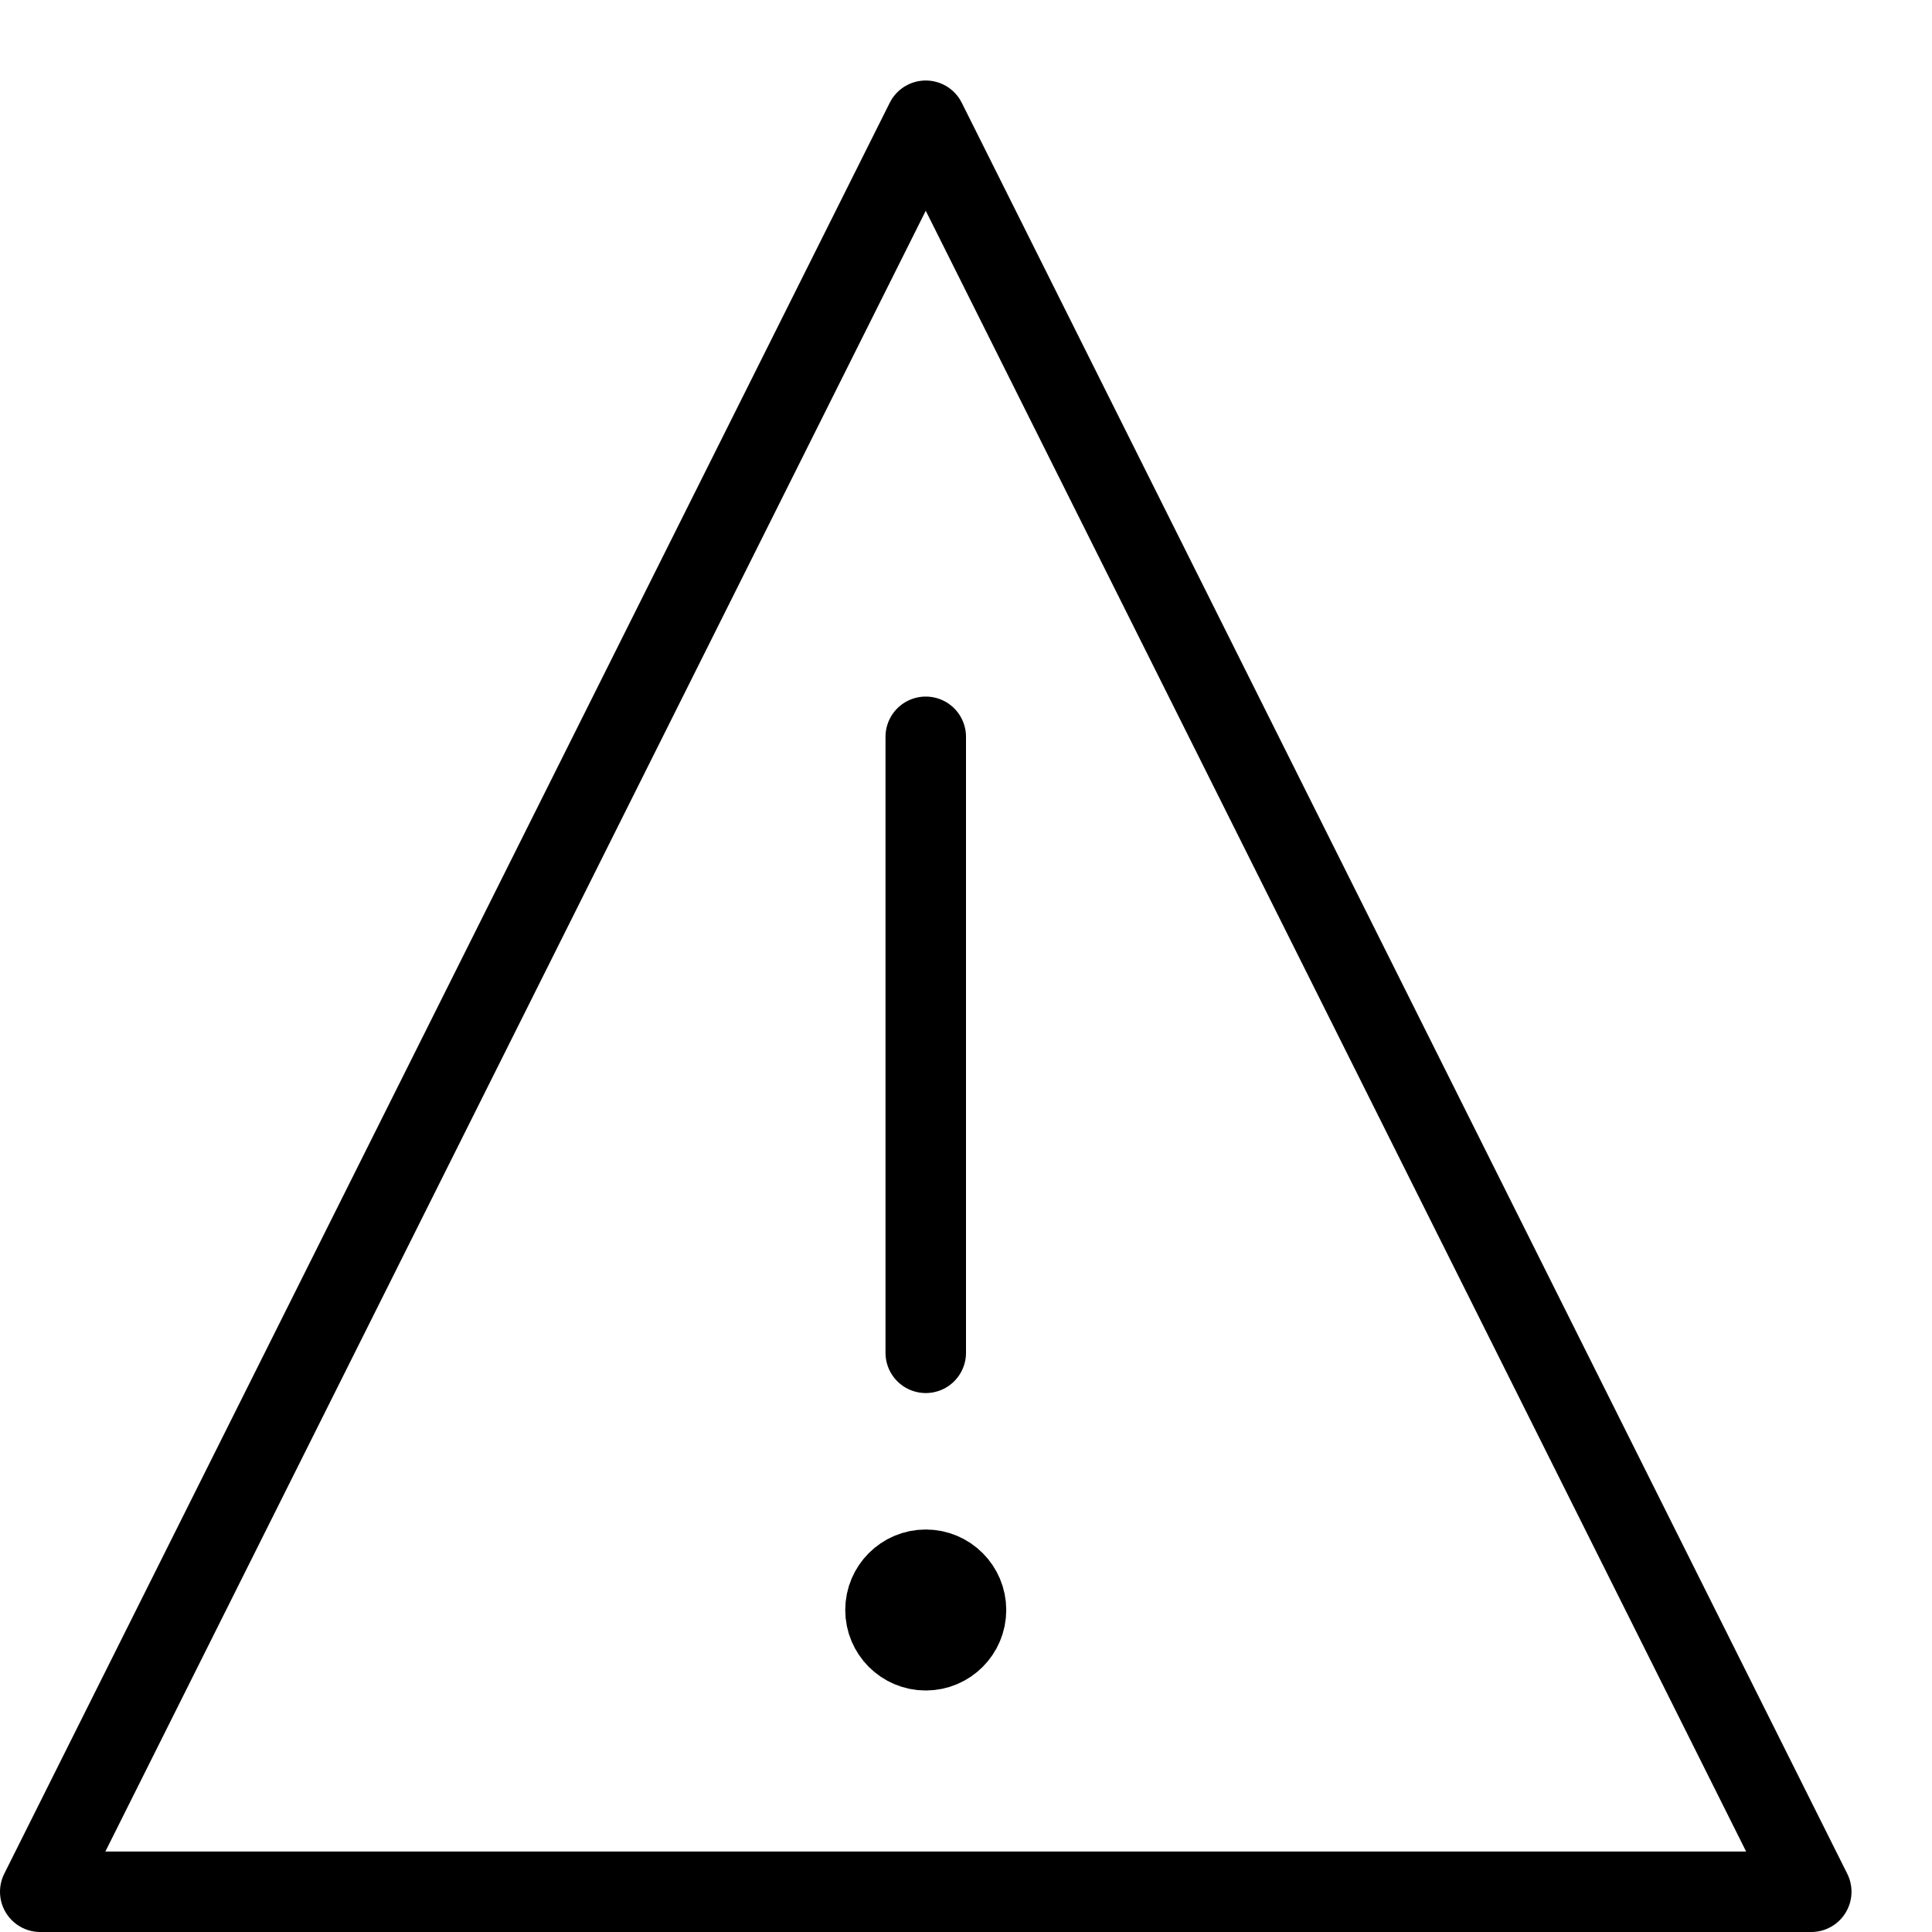
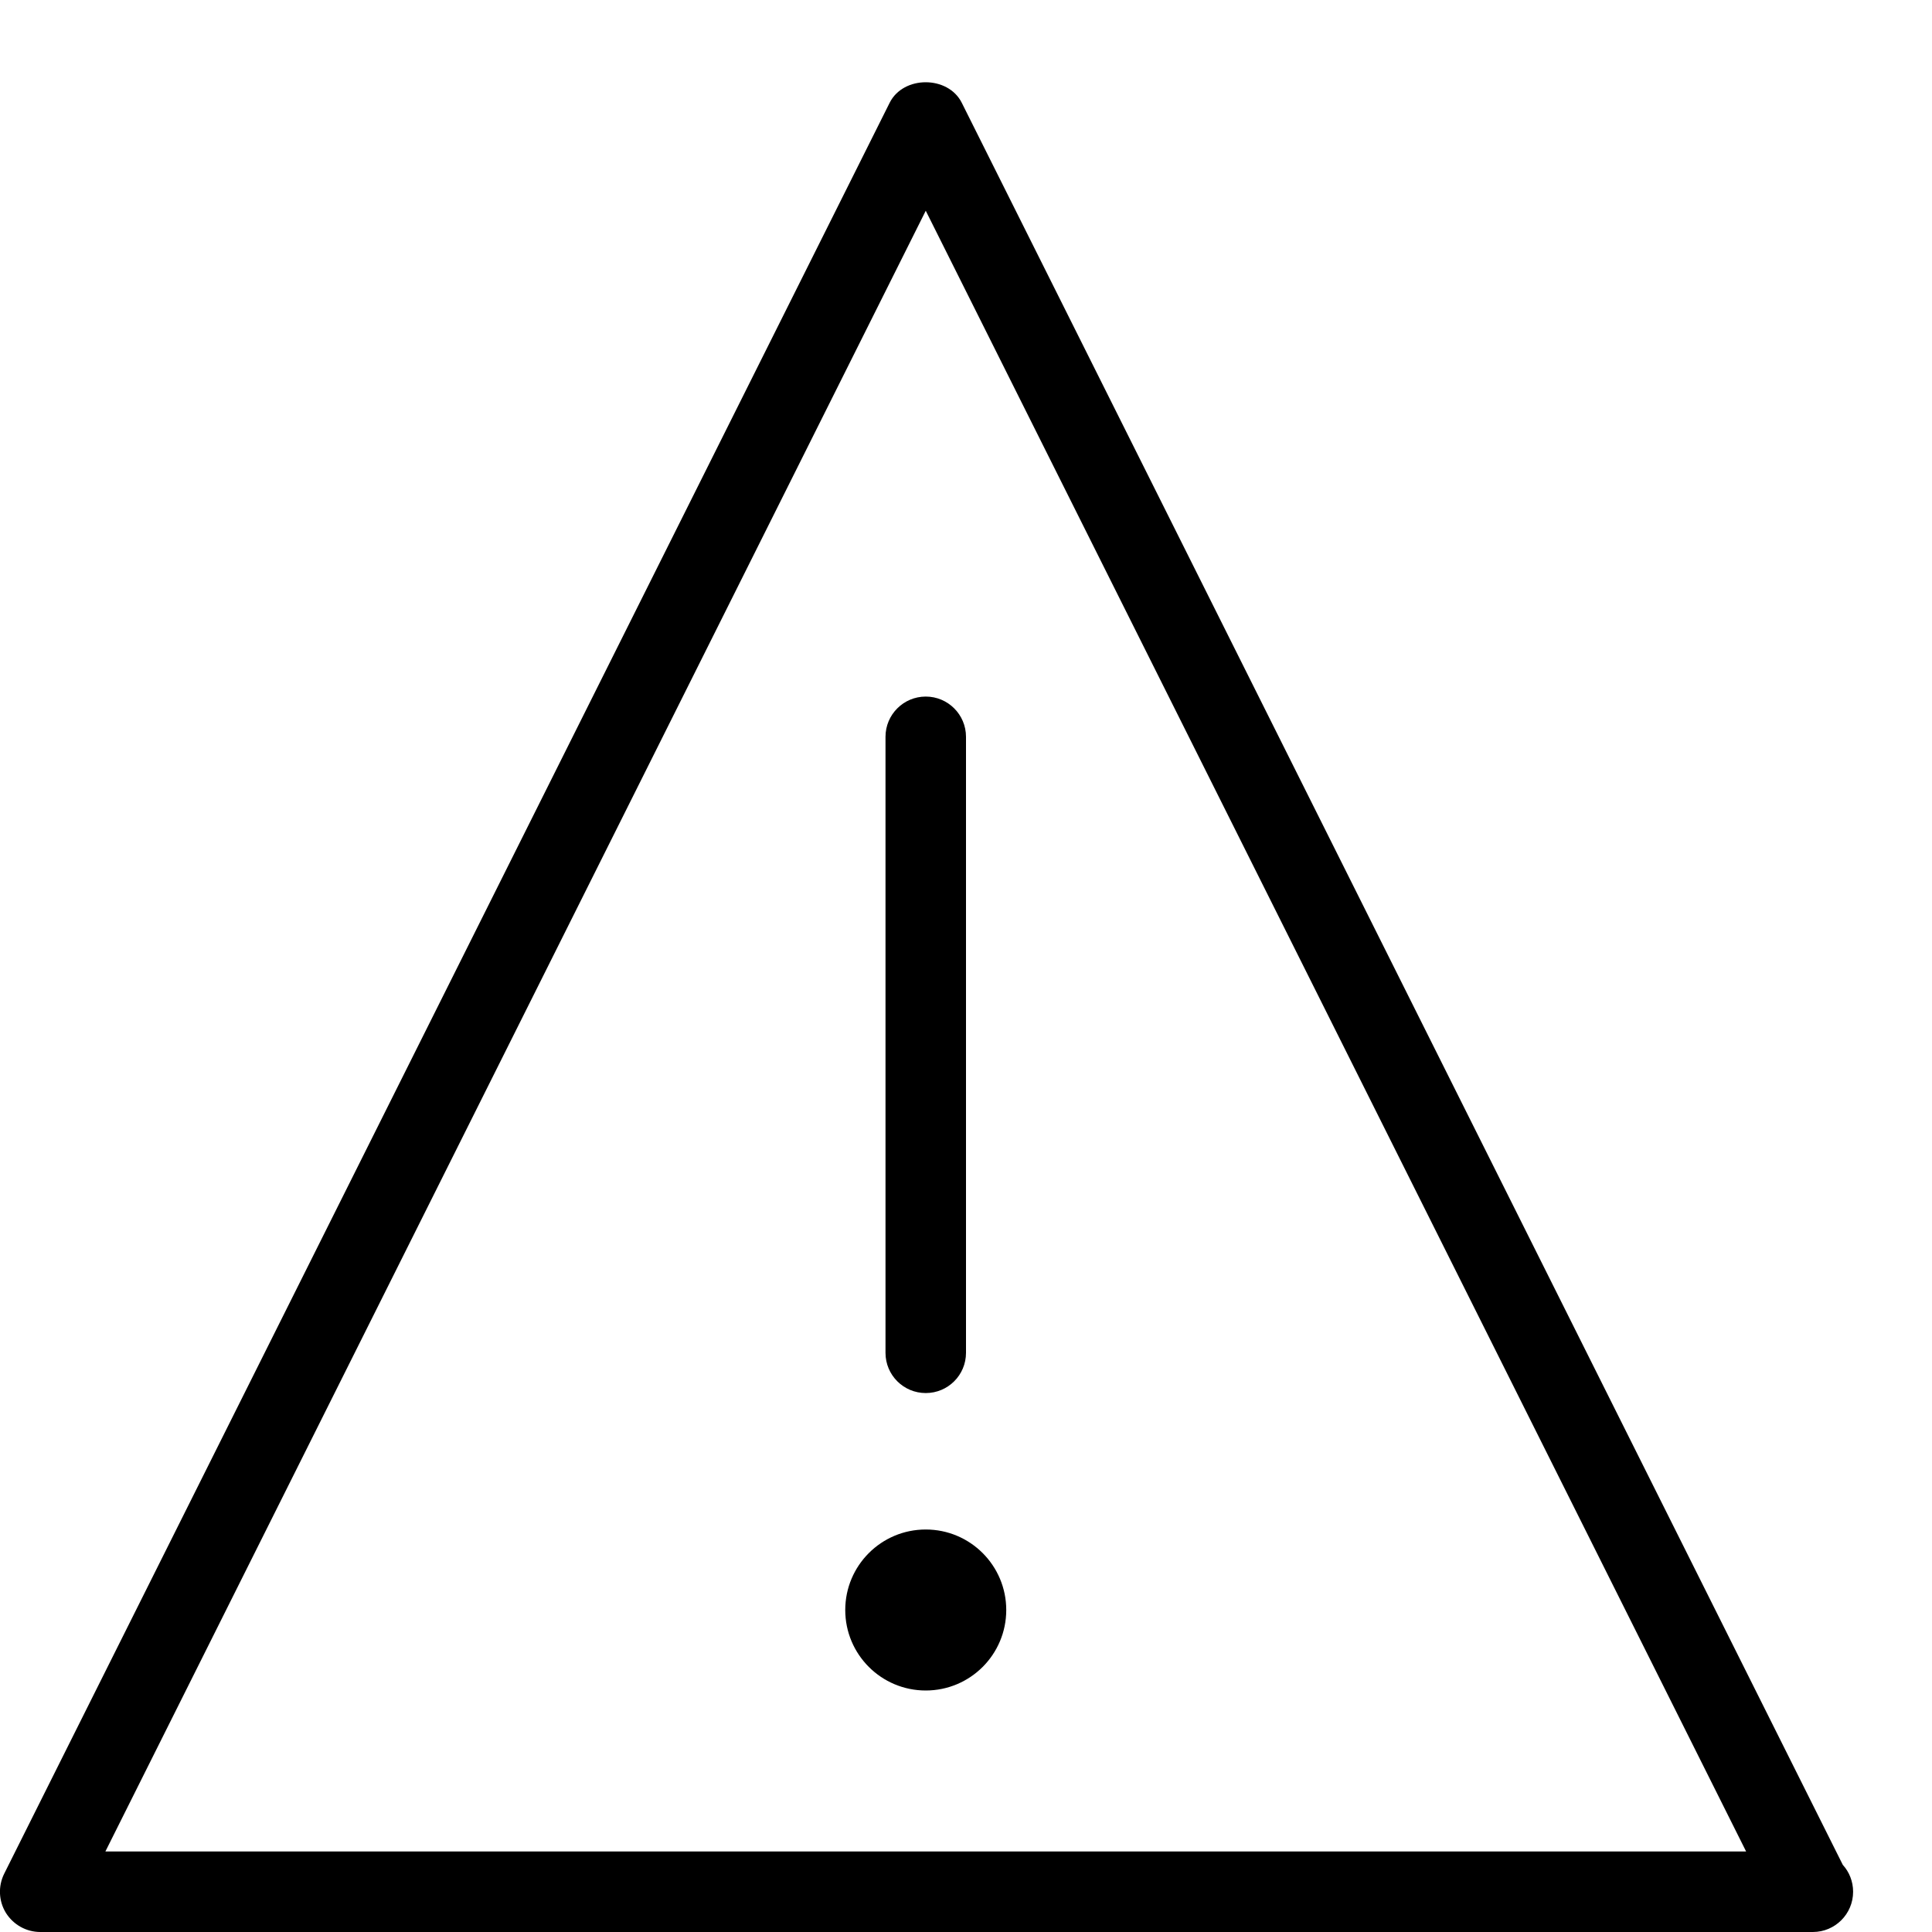
- <svg xmlns="http://www.w3.org/2000/svg" width="24" height="24" viewBox="0 0 24 24">
-   <g stroke="#000" stroke-linejoin="round" stroke-miterlimit="10" fill="none">
-     <path stroke-linecap="round" d="M11.5 16.805v-7.652" />
-     <path stroke-linecap="round" d="M22.5 23.5h-22l11-22z" />
-     <path d="M12 20c0 .276-.224.5-.5.5s-.5-.224-.5-.5.224-.5.5-.5.5.224.5.5z" />
+ <svg xmlns="http://www.w3.org/2000/svg" version="1.1" id="Outline_Icons" x="0px" y="0px" width="24px" height="24px" viewBox="0 0 24 24" enable-background="new 0 0 24 24" xml:space="preserve">
+   <g>
+     <path d="M11,9.153v7.652c0,0.277,0.224,0.5,0.5,0.5s0.5-0.223,0.5-0.5V9.153c0-0.276-0.224-0.5-0.5-0.5S11,8.877,11,9.153z" />
+     <path d="M22.892,23.166L11.947,1.276c-0.17-0.339-0.725-0.339-0.895,0l-11,22c-0.077,0.155-0.069,0.339,0.021,0.486   C0.166,23.91,0.327,24,0.5,24h22c0.007,0,0.015,0,0.02,0c0.276,0,0.5-0.224,0.5-0.5C23.02,23.372,22.972,23.254,22.892,23.166z    M1.309,23L11.5,2.618L21.691,23H1.309z" />
+     <circle cx="11.5" cy="20" r="1" />
  </g>
</svg>
